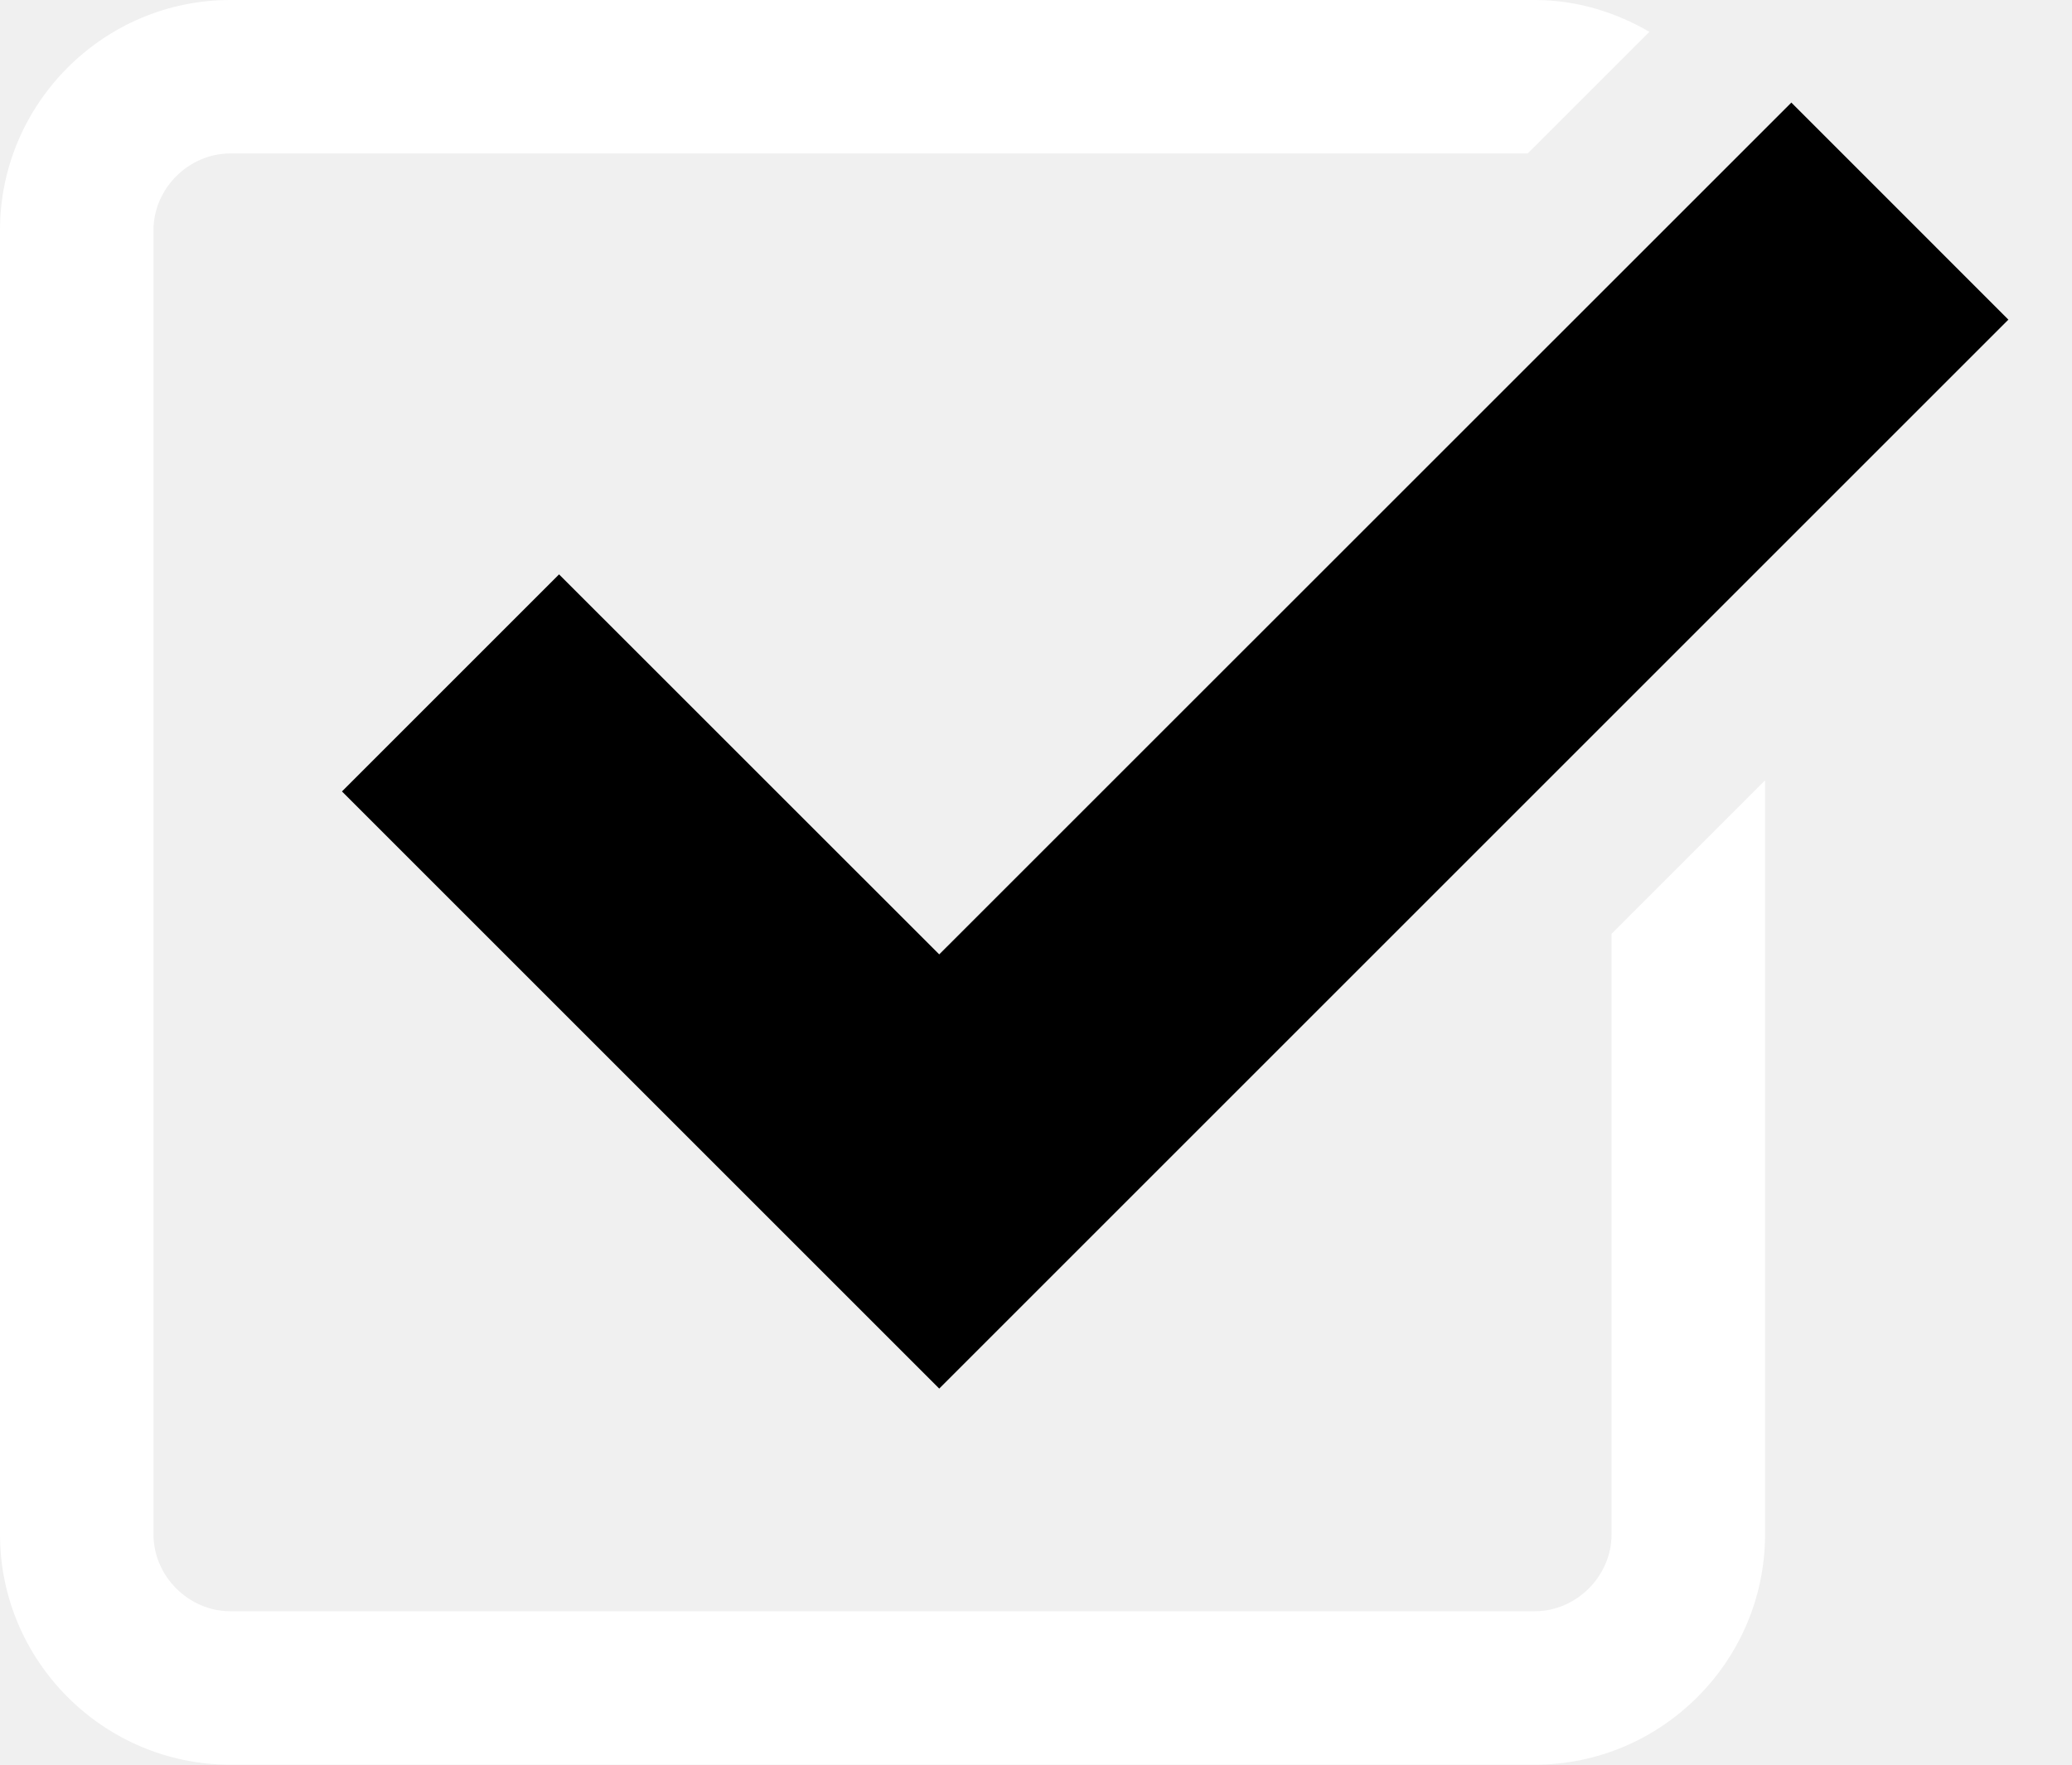
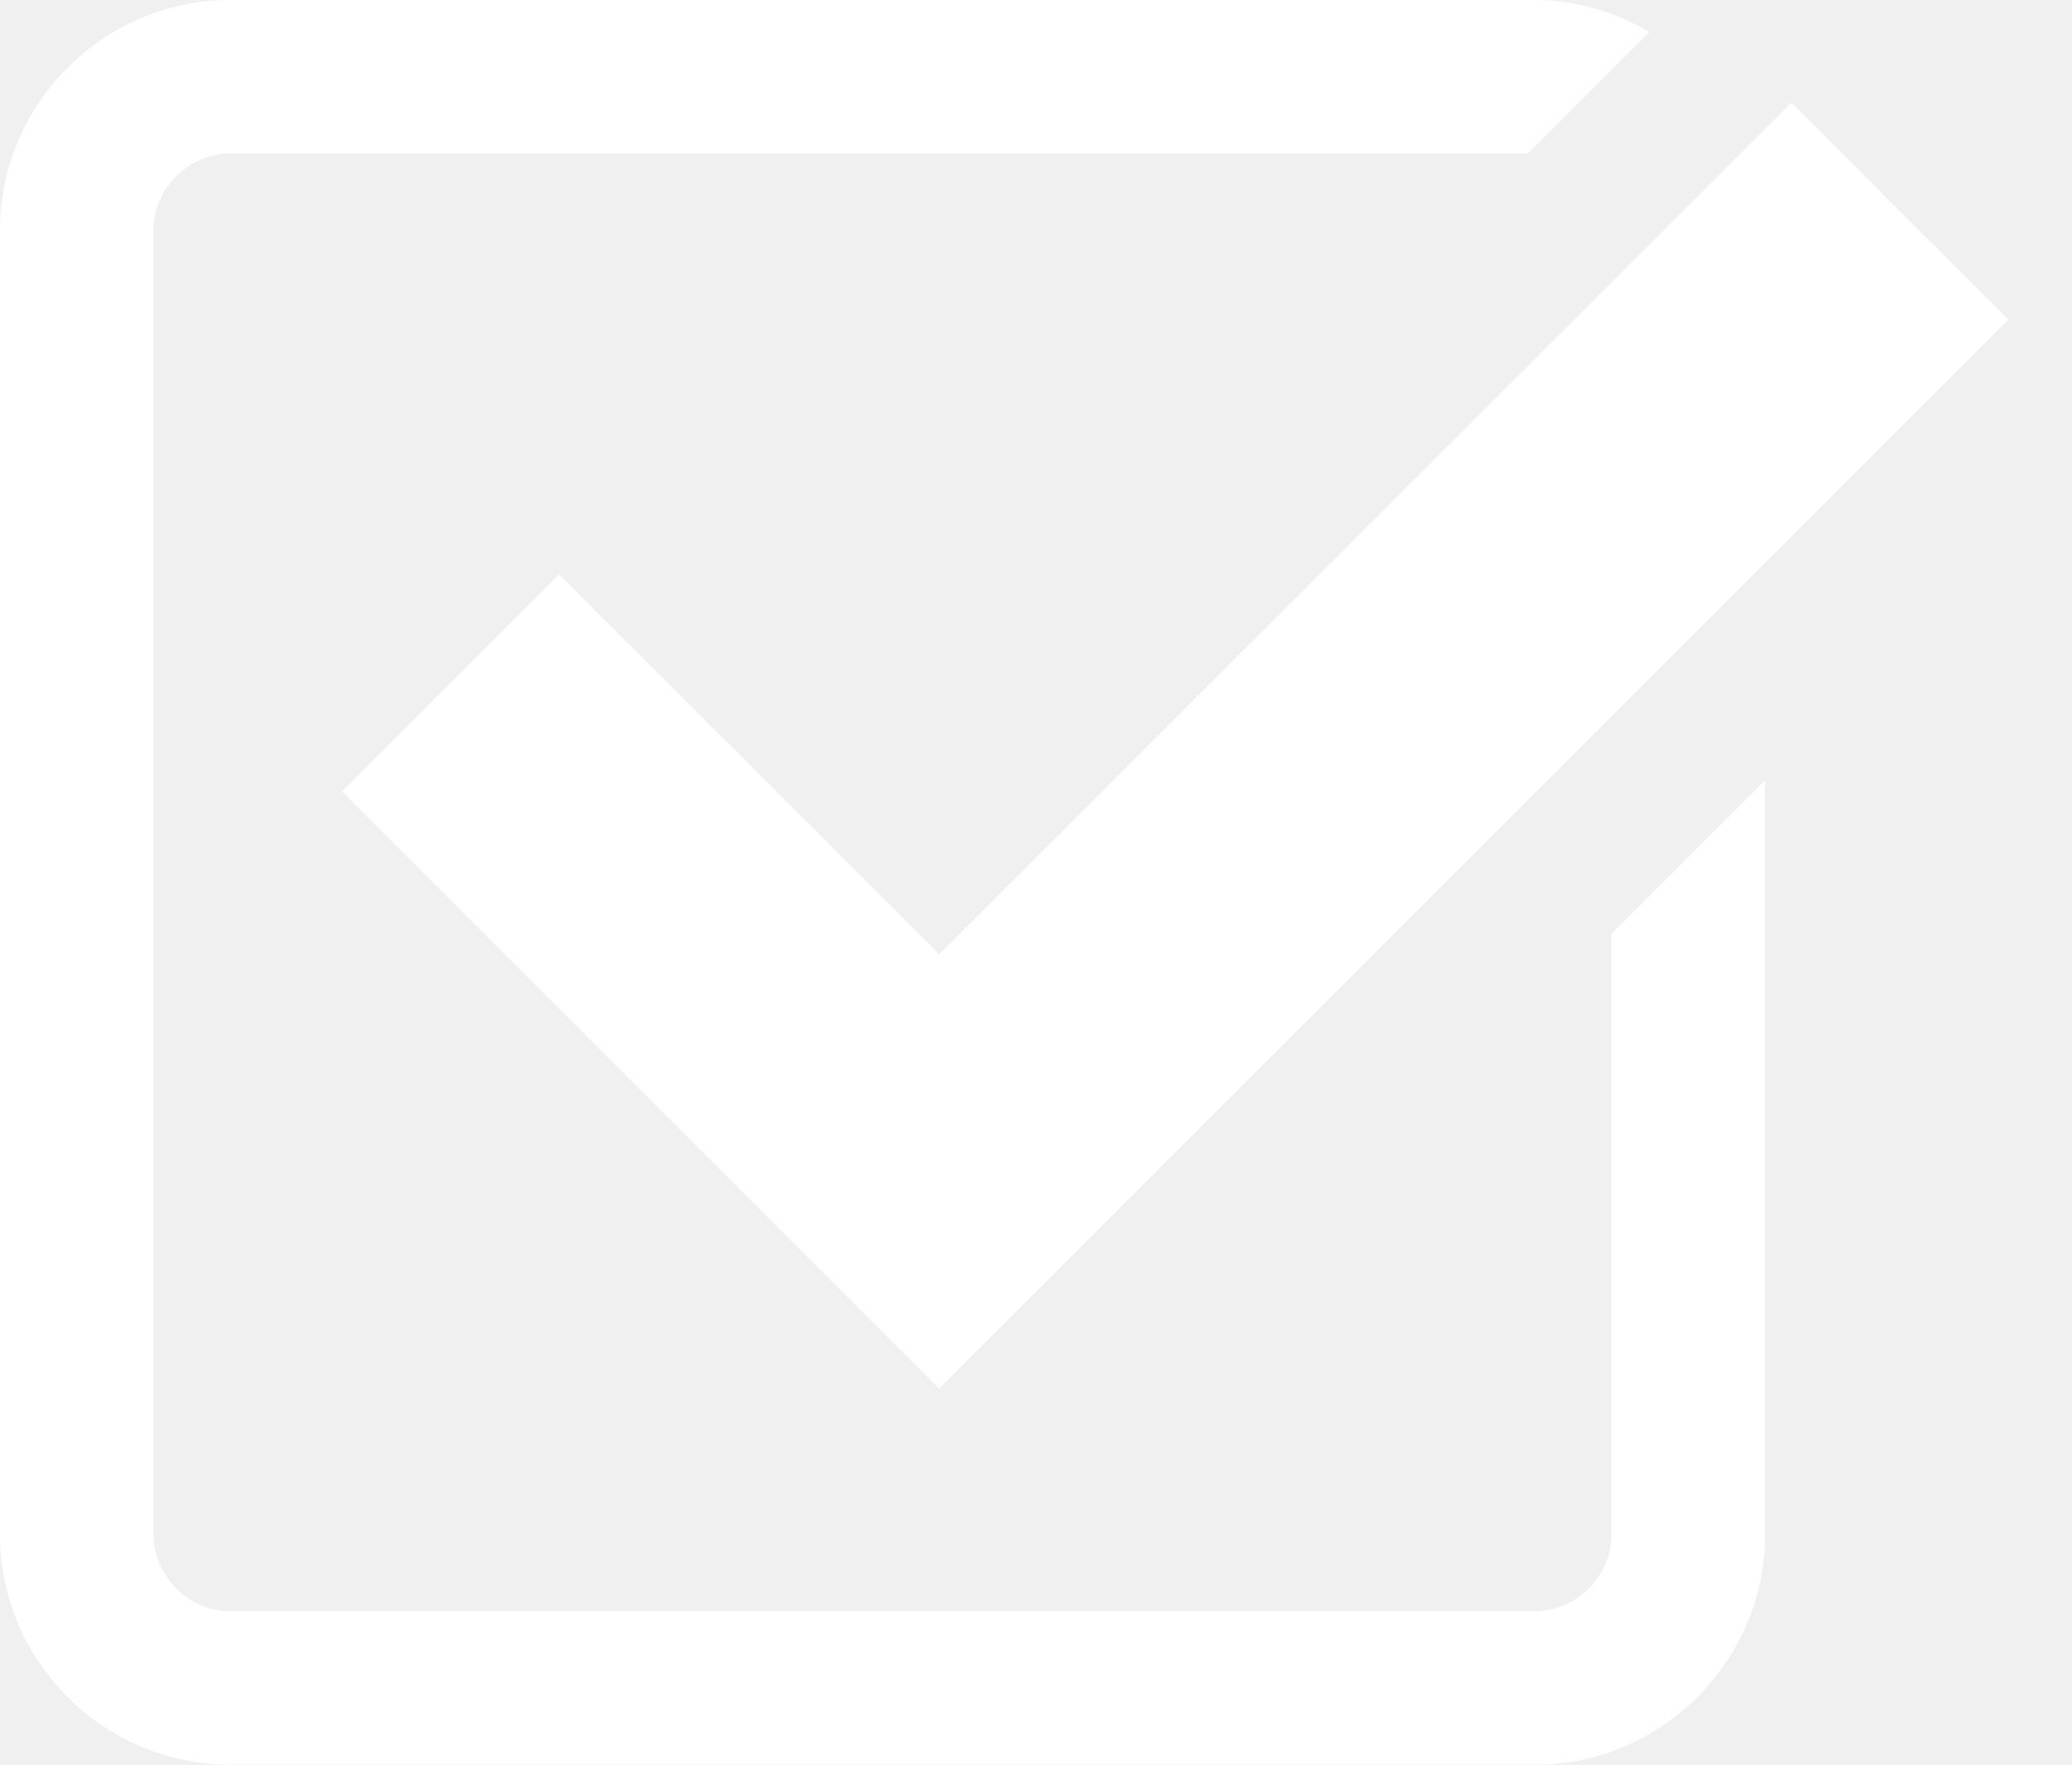
<svg xmlns="http://www.w3.org/2000/svg" version="1.1" x="0px" y="0px" width="27px" height="23px" viewBox="0 0 27 23" enable-background="new 0 0 27 23" xml:space="preserve">
  <g id="Layer_1">
</g>
  <g id="Layer_2">
    <g>
-       <polygon points="7.285,7.486 4.456,10.315 12.239,18.098 26.171,4.166 23.343,1.337 12.239,12.439   " />
+       <polygon fill="#FFFFFF" points="7.285,7.486 4.456,10.315 12.239,18.098 26.171,4.166 23.343,1.337 12.239,12.439   " />
      <path fill="#FFFFFF" d="M21,20c0,0.542-0.458,1-1,1H3c-0.542,0-1-0.458-1-1V3c0-0.542,0.458-1,1-1h16.908l1.585-1.585C21.051,0.158,20.545,0,20,0    H3C1.35,0,0,1.35,0,3v17c0,1.65,1.35,3,3,3h17c1.65,0,3-1.35,3-3v-9.829l-2,2V20z" />
    </g>
  </g>
</svg>
